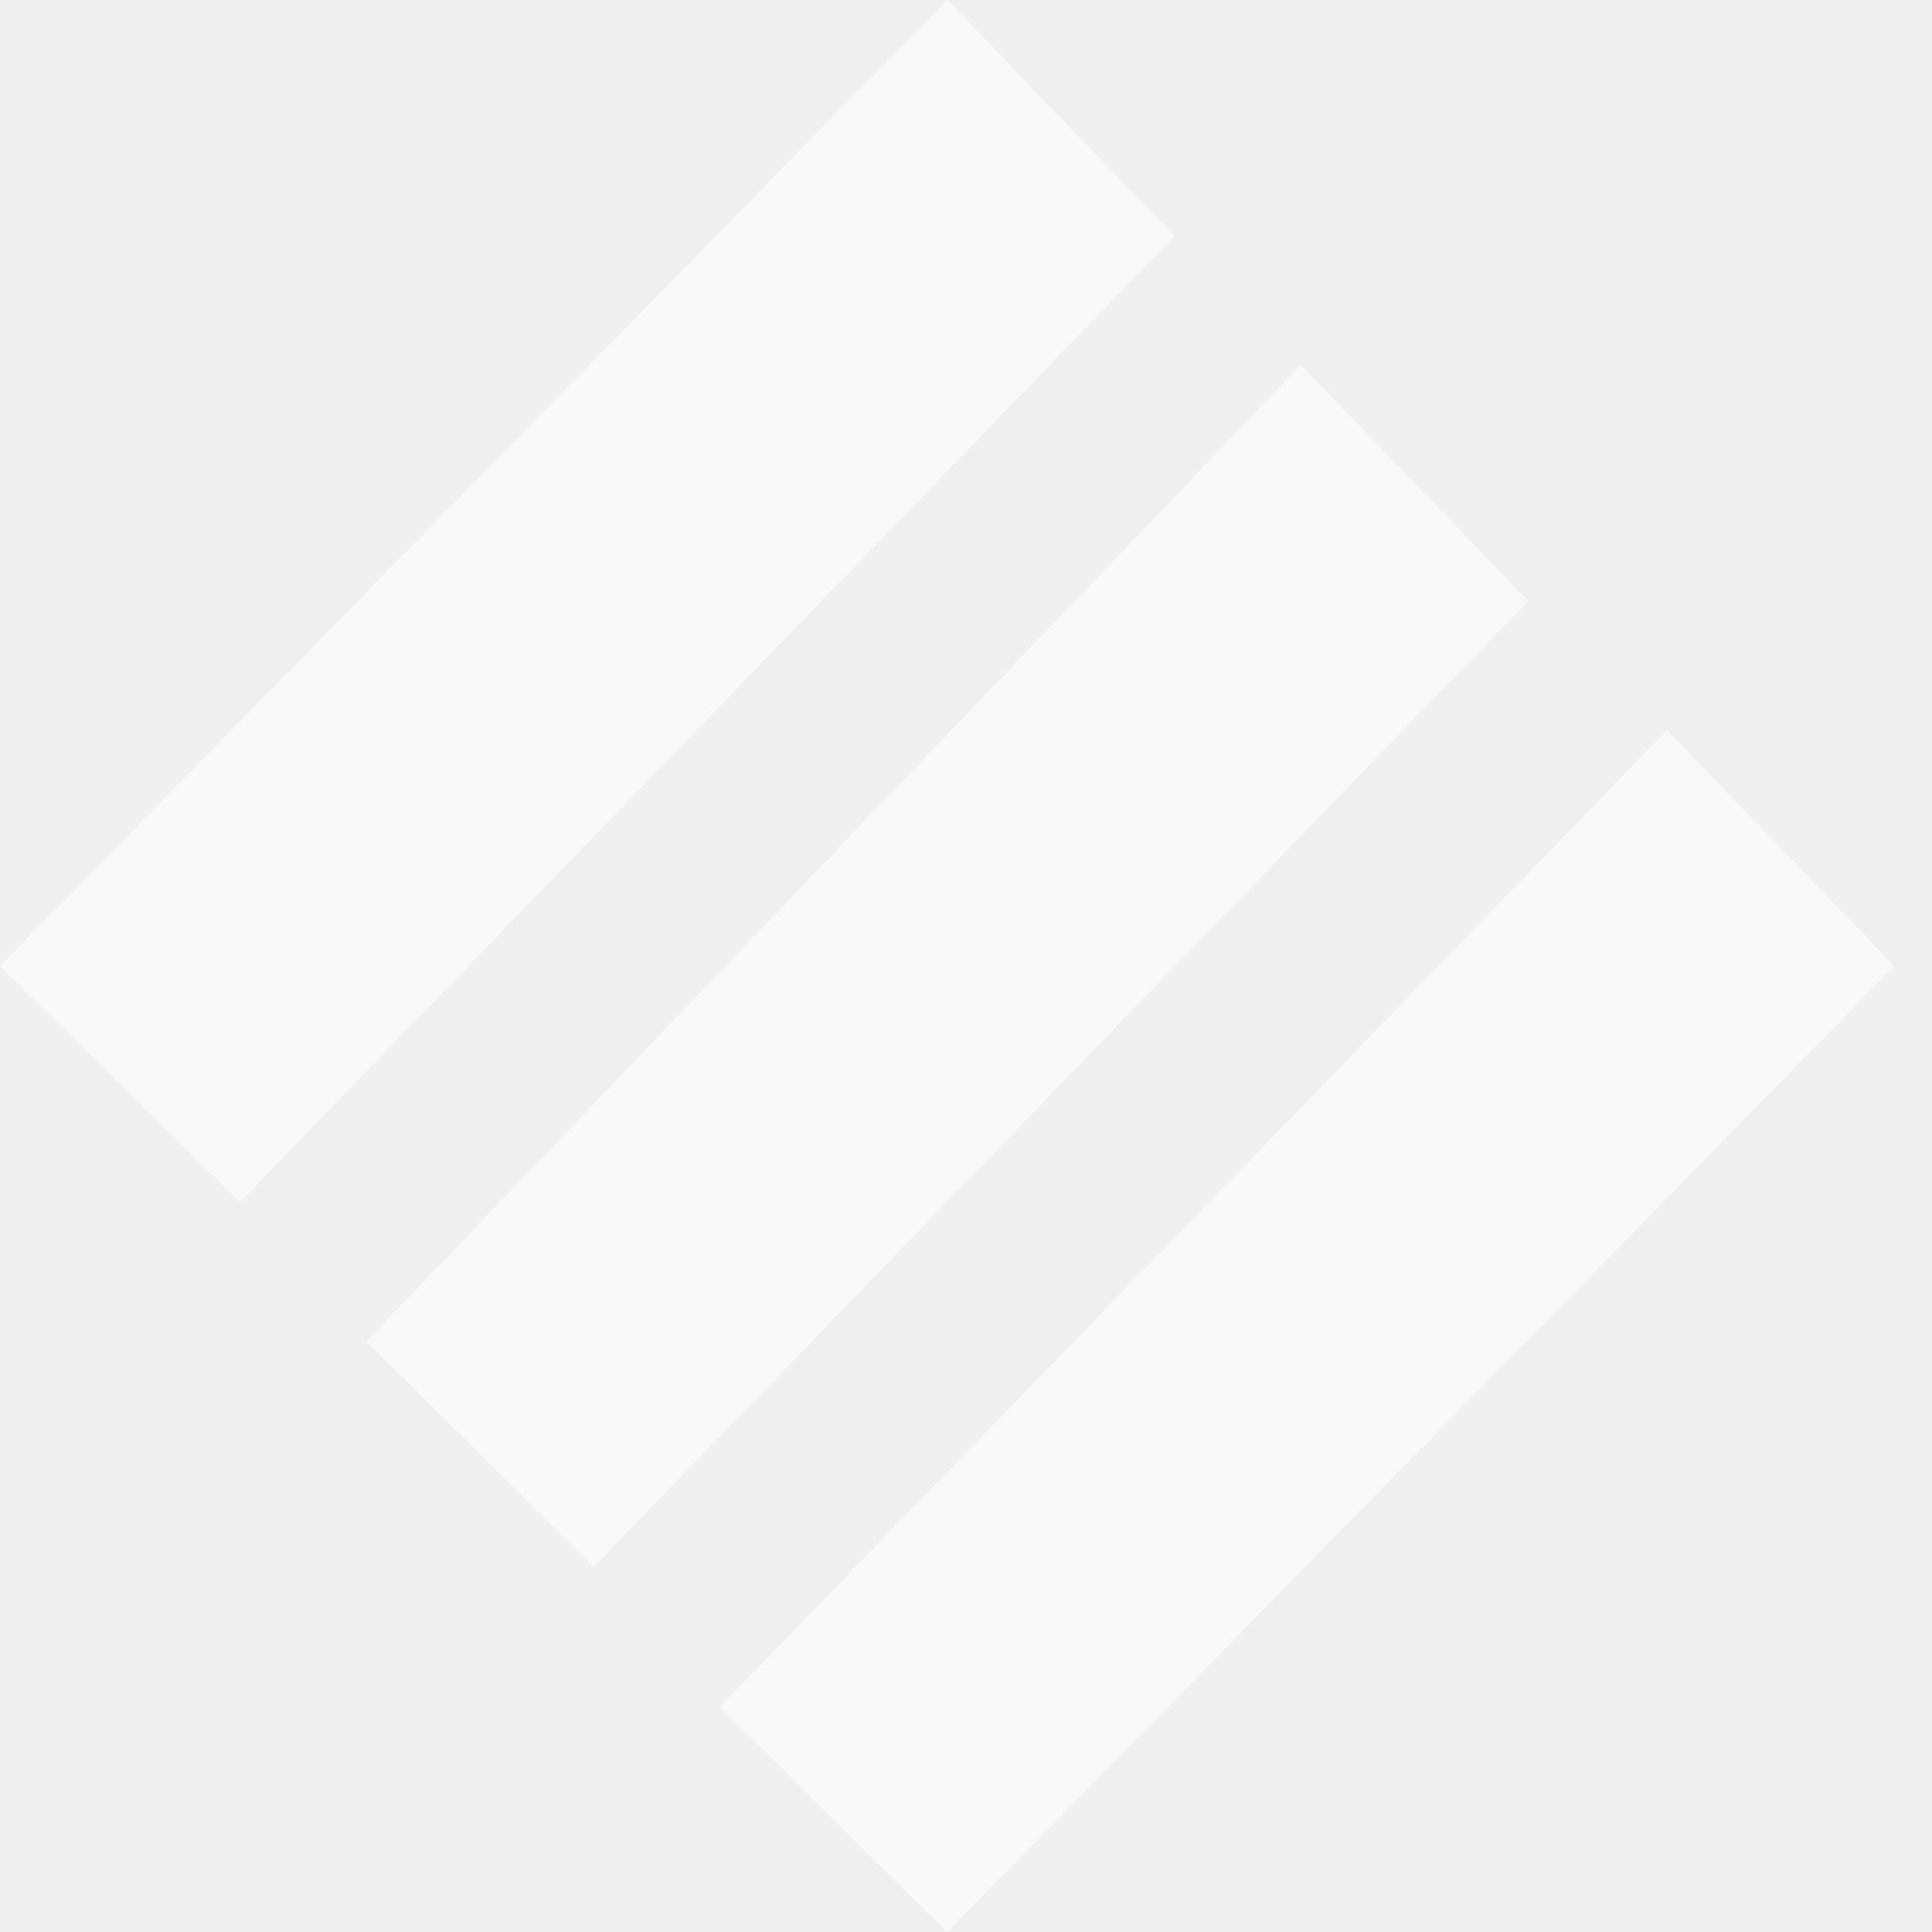
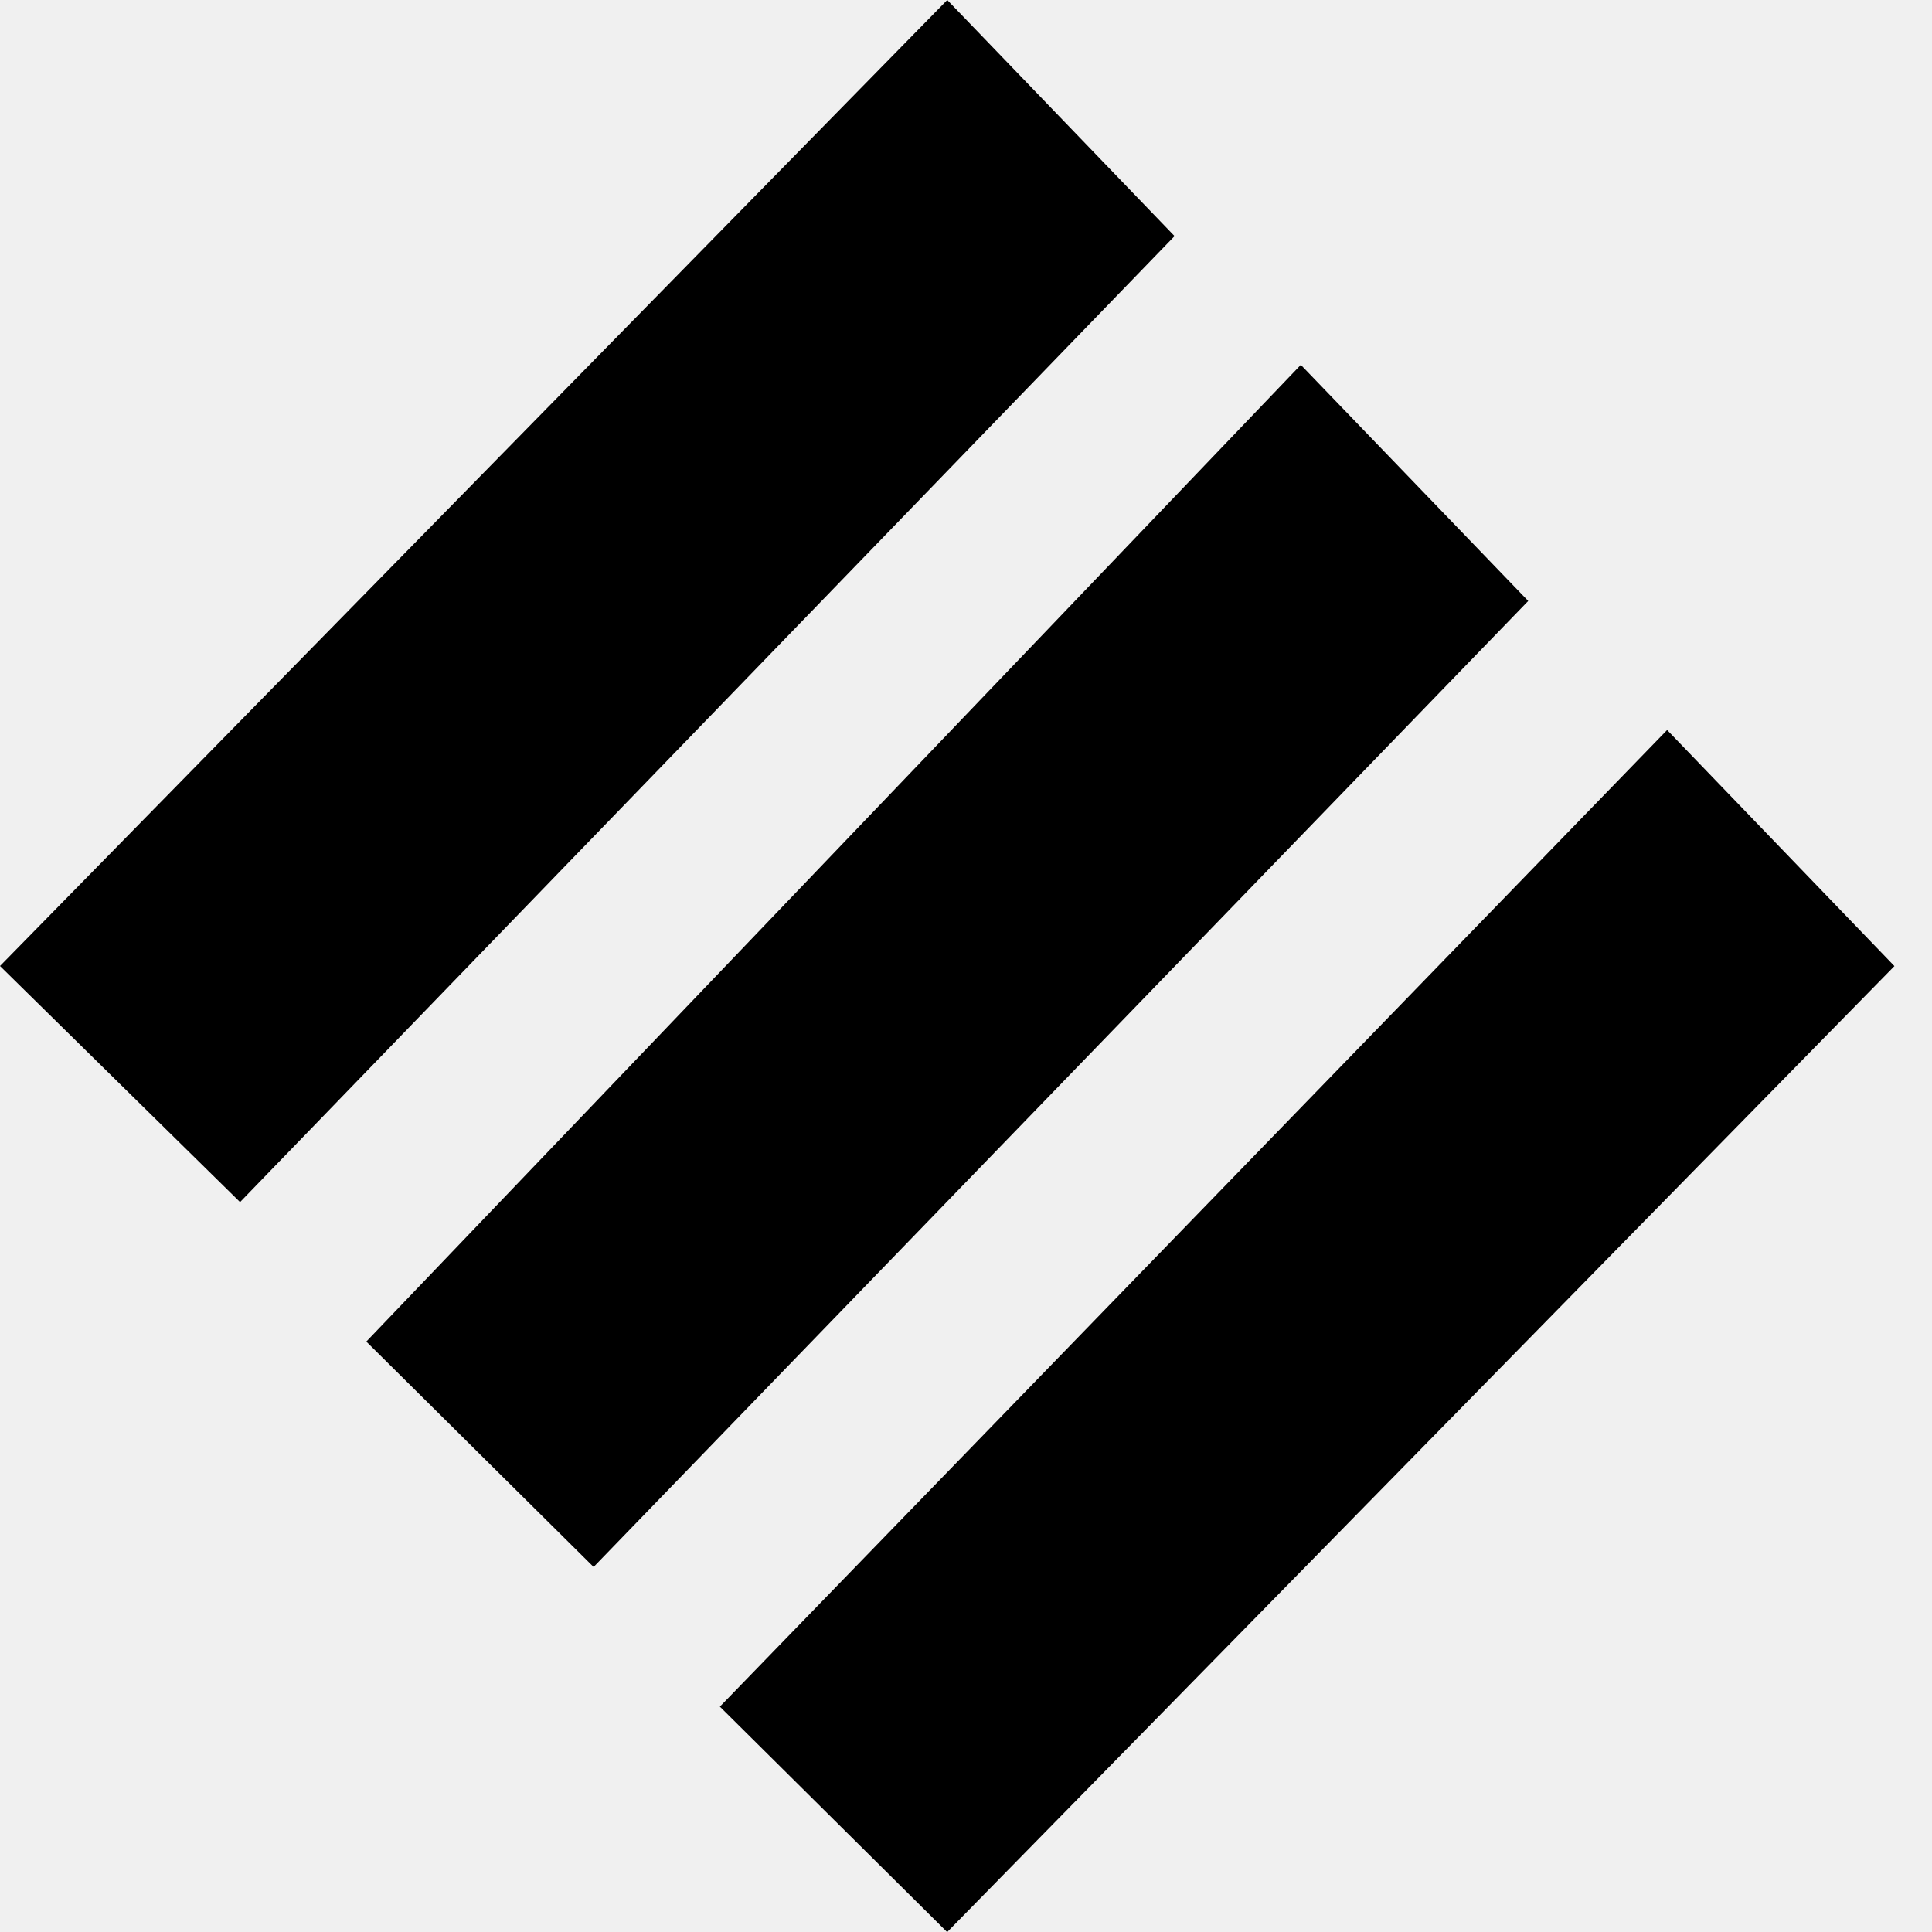
<svg xmlns="http://www.w3.org/2000/svg" width="20" height="20" viewBox="0 0 20 20" fill="none">
-   <g clip-path="url(#clip0_7801_58589)">
-     <path d="M17.258 7.557L7.452 17.667L9.805 20.001L19.611 10.001L17.258 7.557ZM13.466 3.777L3.792 13.888L6.145 16.221L15.82 6.221L13.466 3.777ZM9.806 0L0 10L2.485 12.444L12.159 2.444L9.806 0Z" fill="white" fill-opacity="0.6" />
-   </g>
-   <defs>
-     <clipPath id="clip0_7801_58589">
-       <rect width="20" height="20" fill="white" />
-     </clipPath>
-   </defs>
+   <path d="M17.258 7.557L7.452 17.667L9.805 20.001L19.611 10.001L17.258 7.557ZM13.466 3.777L3.792 13.888L6.145 16.221L15.82 6.221L13.466 3.777ZM9.806 0L0 10L2.485 12.444L12.159 2.444L9.806 0Z" fill="currentColor" fill-opacity="1" />
</svg>
